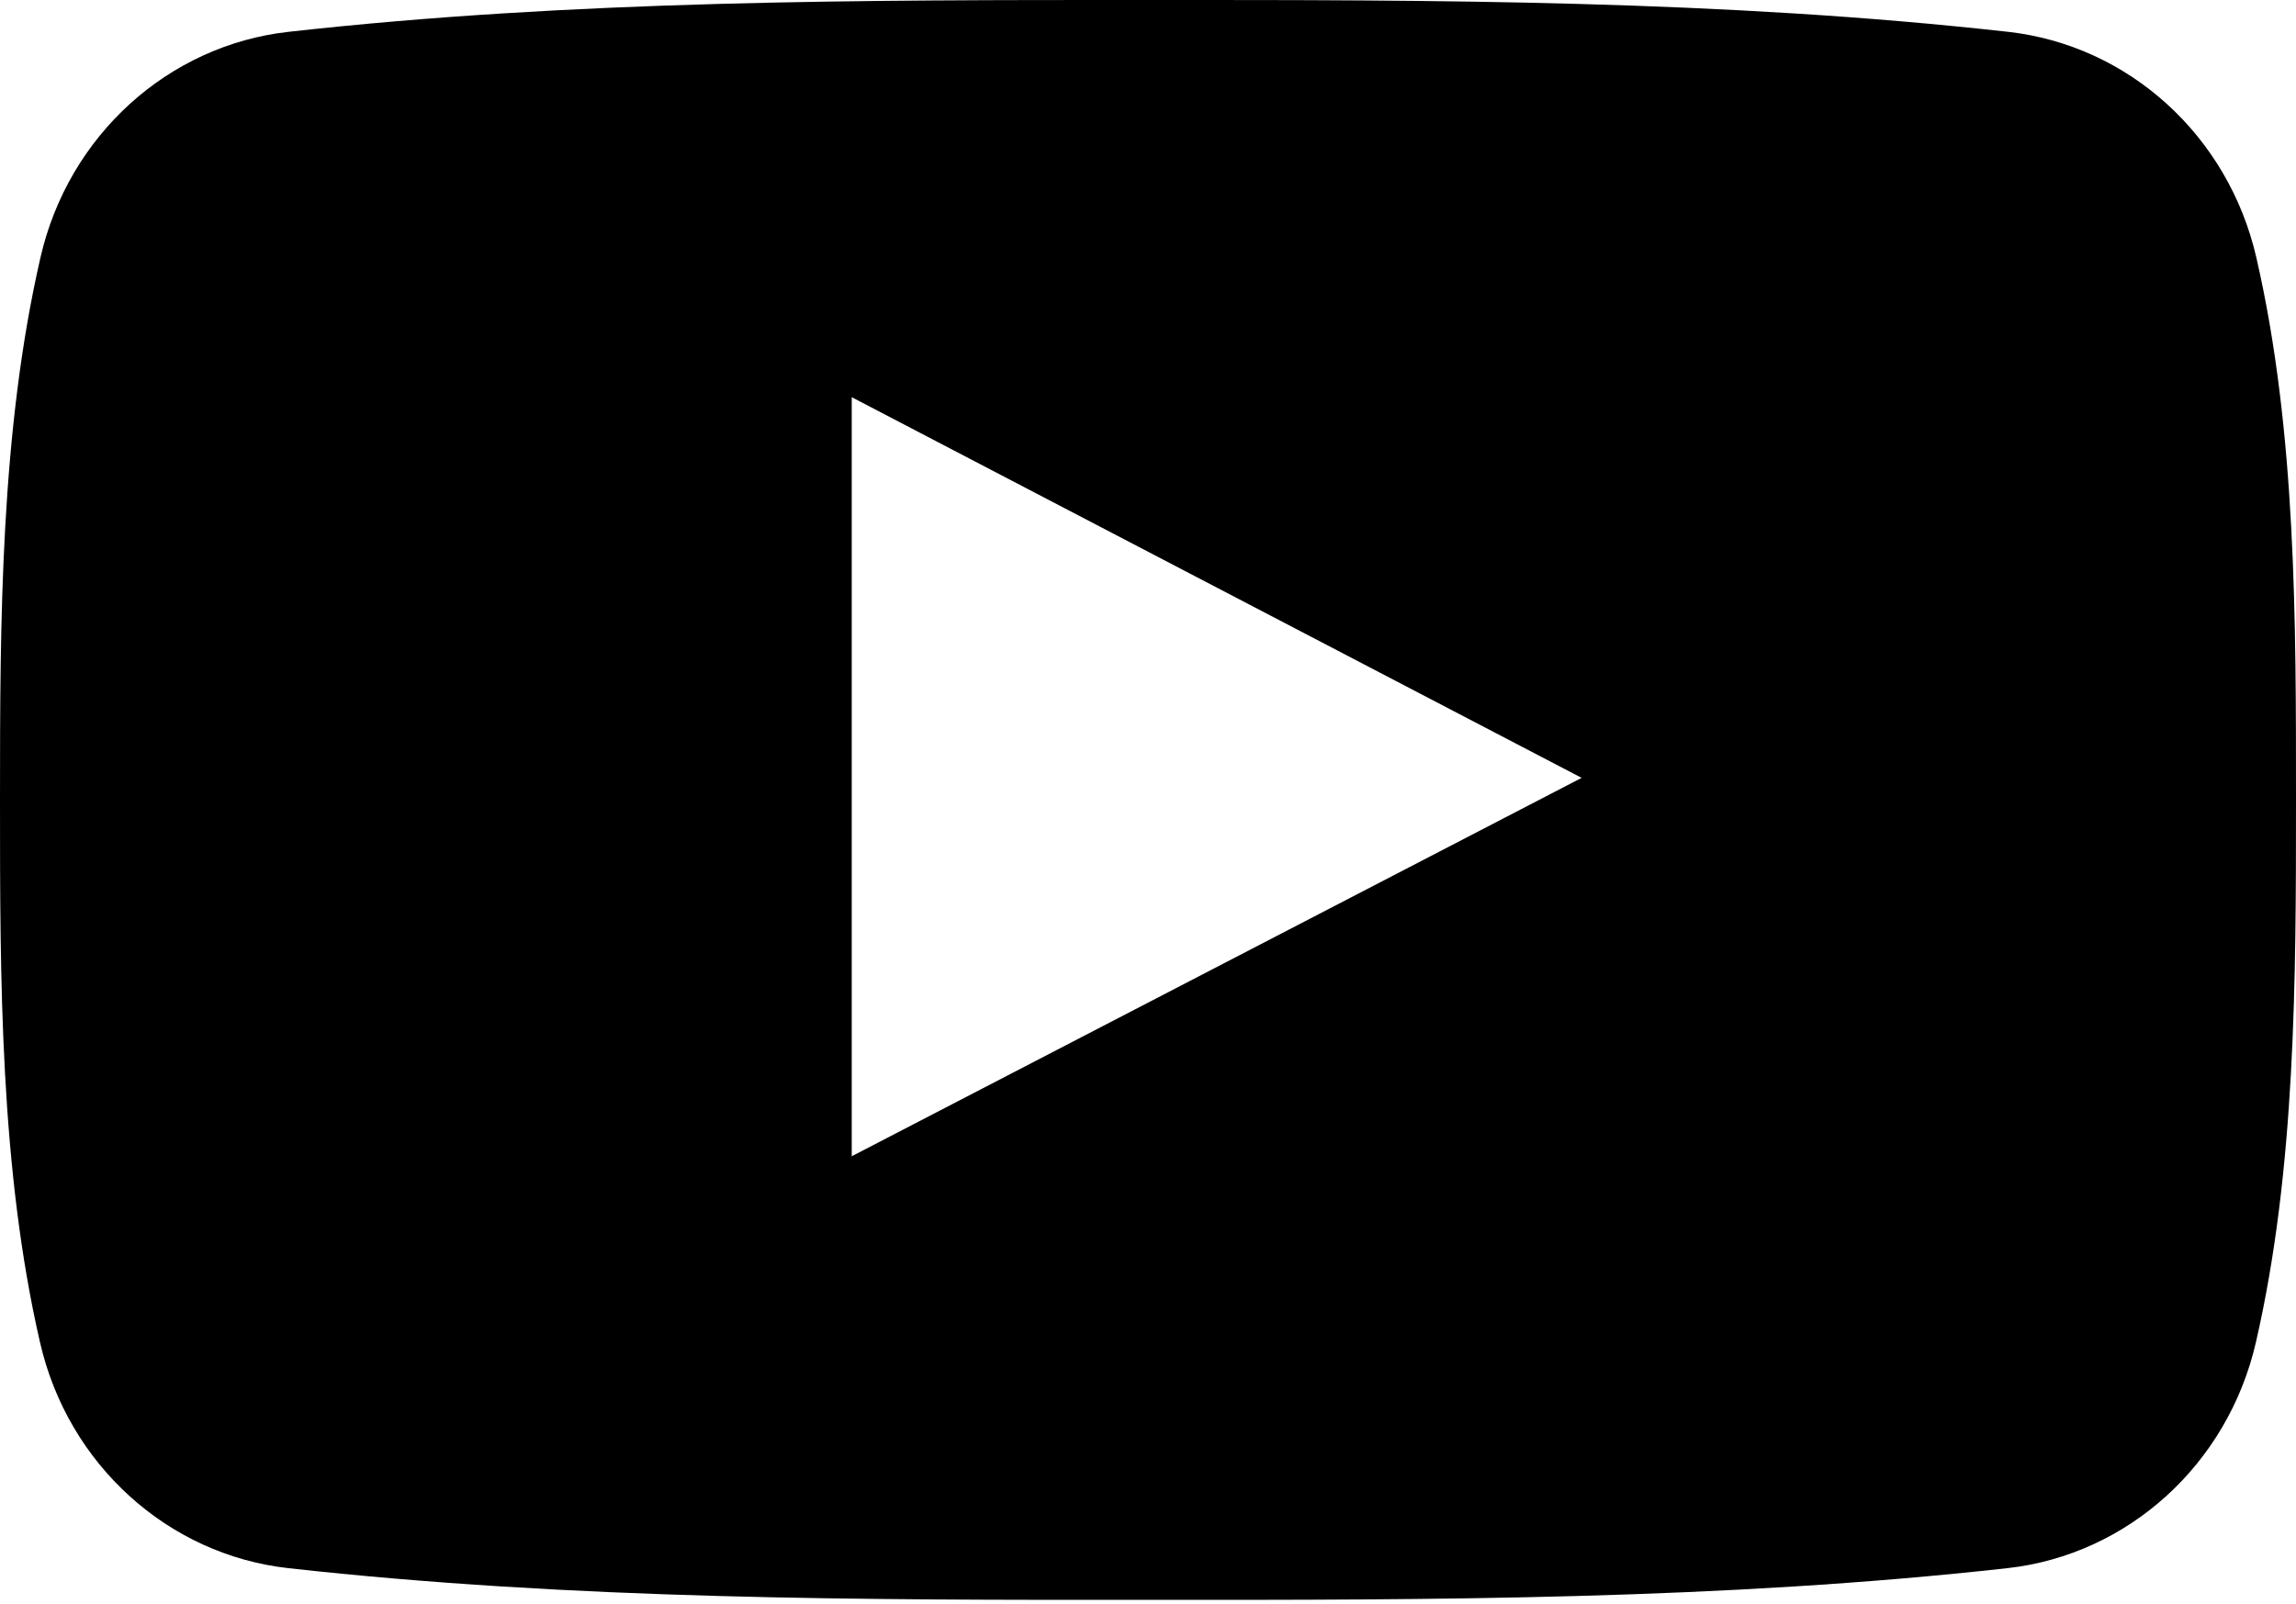
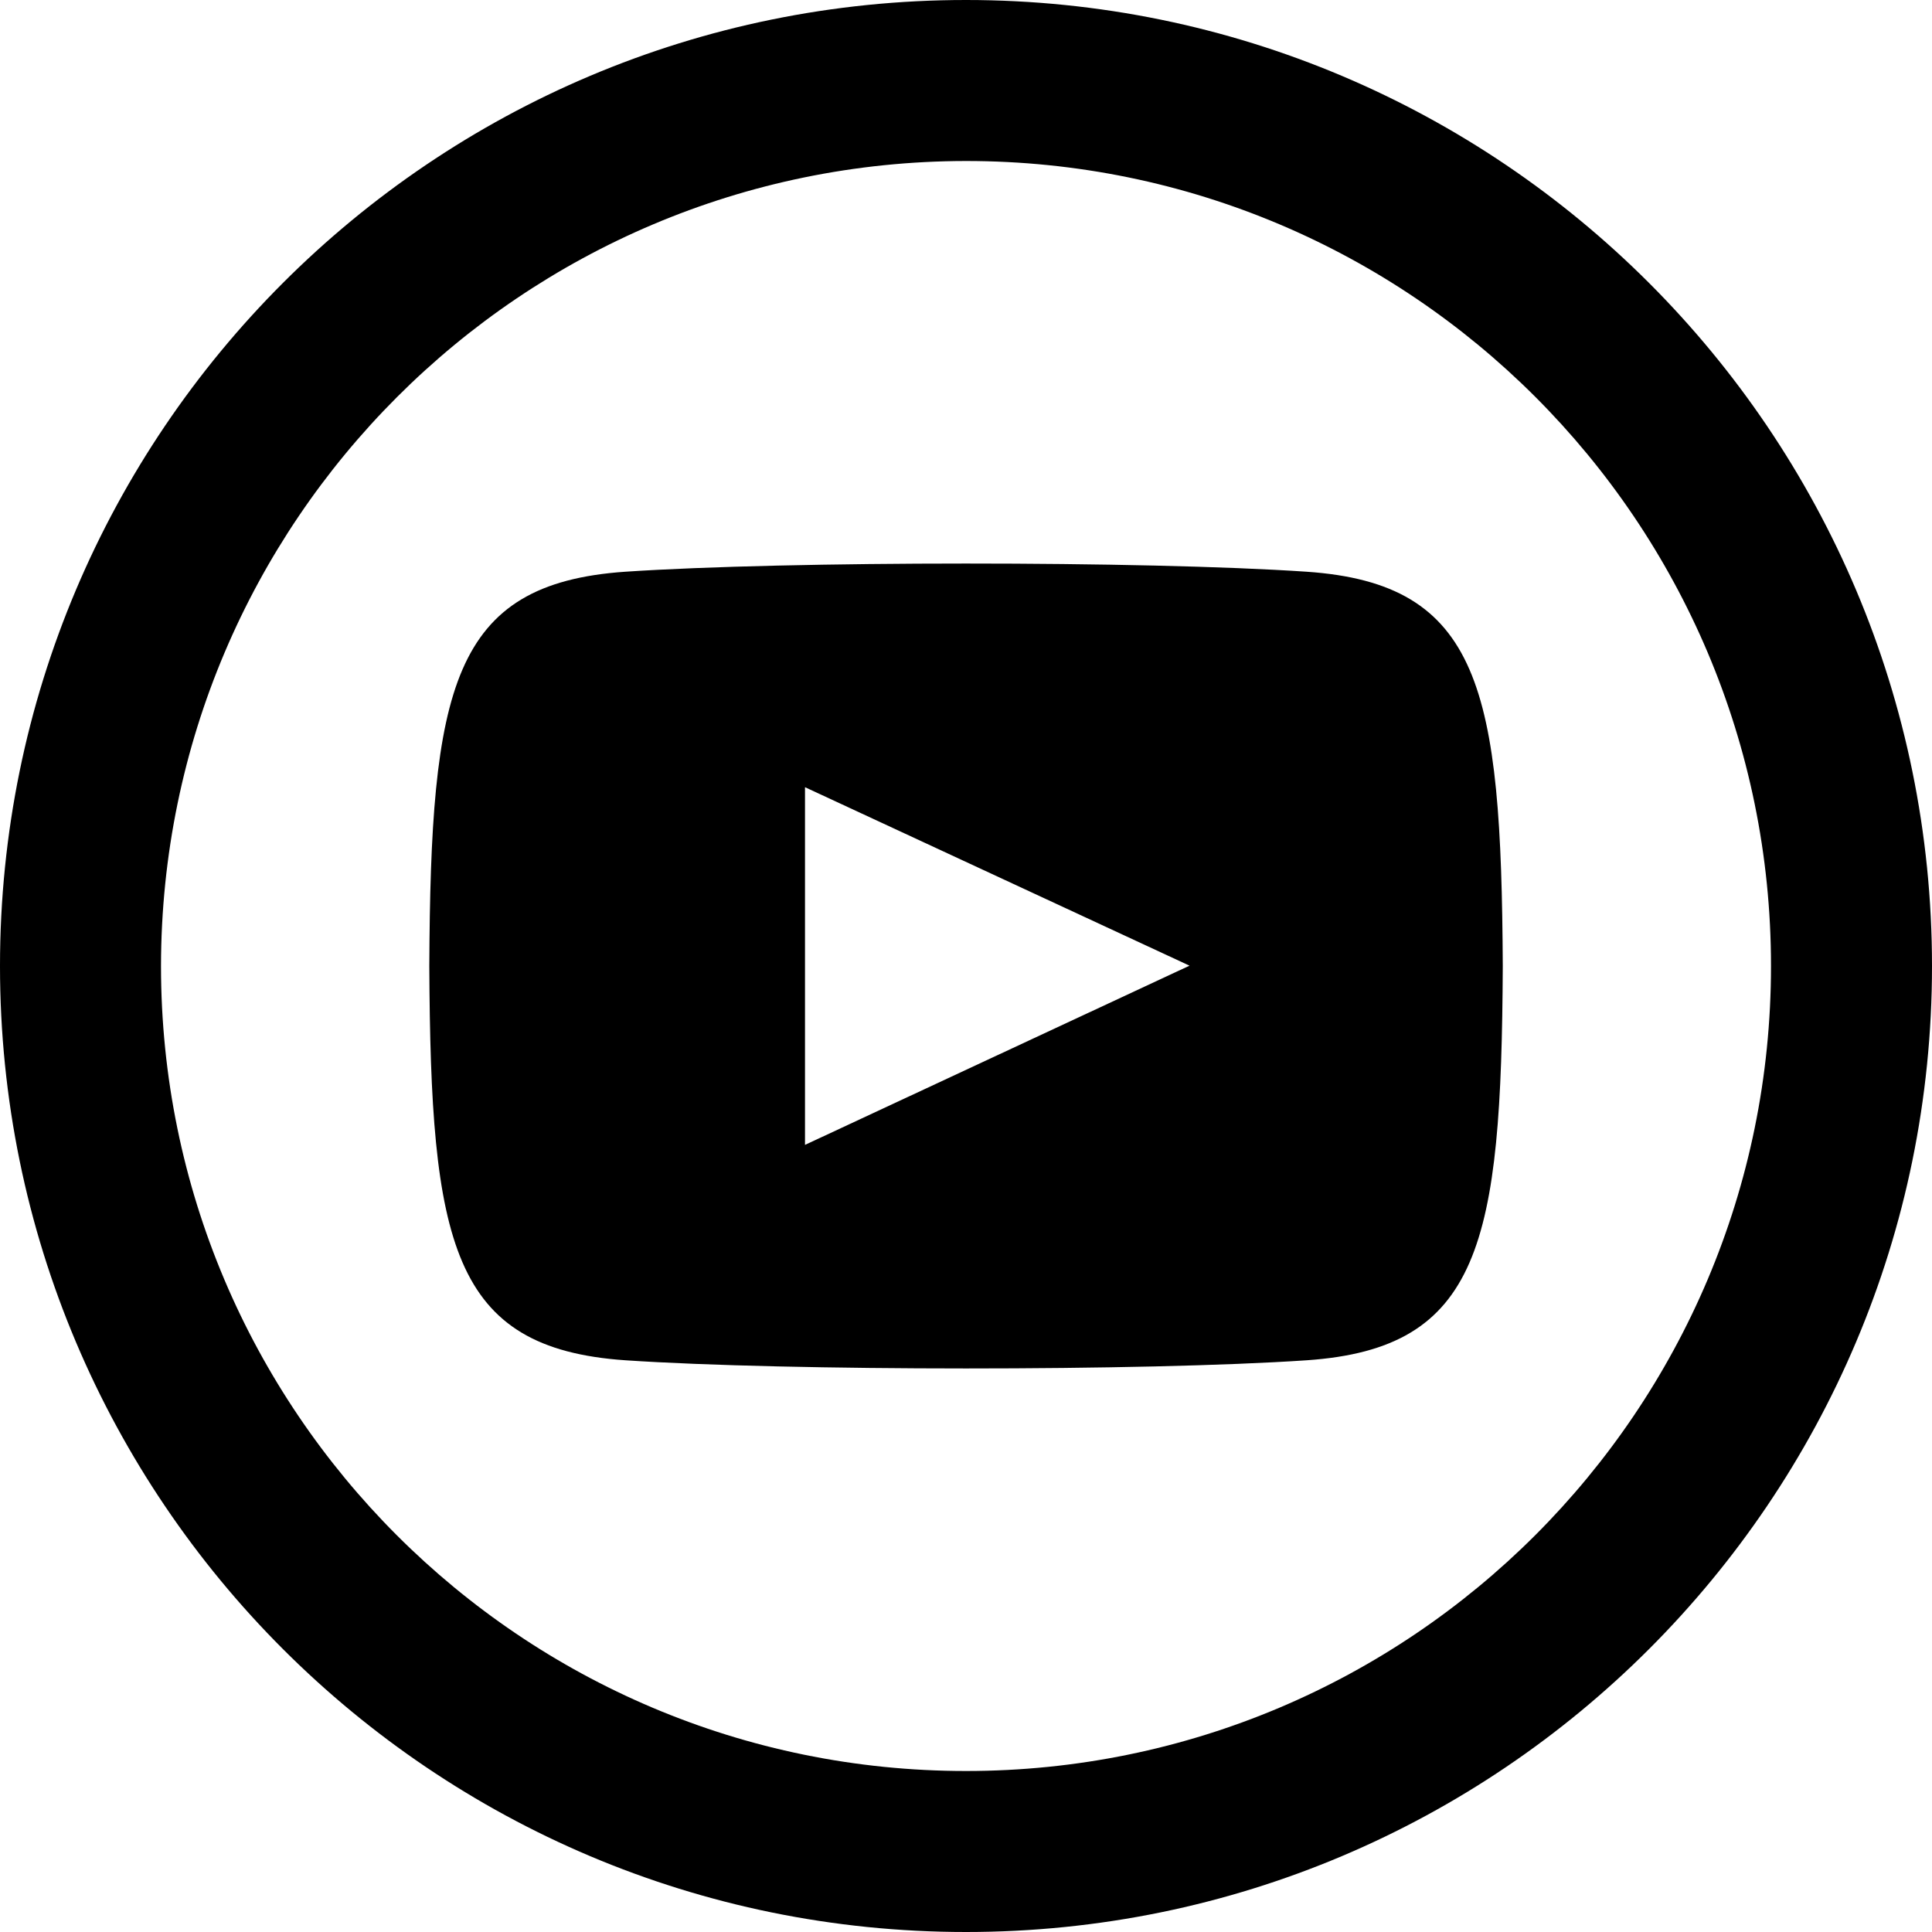
- <svg xmlns="http://www.w3.org/2000/svg" width="100%" height="100%" viewBox="0 0 315 220" version="1.1" xml:space="preserve" style="fill-rule:evenodd;clip-rule:evenodd;stroke-linejoin:round;stroke-miterlimit:1.414;">
-   <g transform="matrix(1,0,0,1,0,0.0094)">
-     <path d="M39.535,215.191C78.594,219.542 118.121,219.57 157.484,219.542C196.859,219.57 236.395,219.542 275.438,215.191C291.93,213.347 305.633,200.98 309.492,184.23C314.984,160.382 315,134.328 315,109.765C315,85.207 315.051,59.164 309.555,35.316C305.695,18.55 291.996,6.199 275.496,4.359C236.441,-0.008 196.906,-0.024 157.551,-0.008C118.188,-0.024 78.641,-0.008 39.578,4.359C23.102,6.199 9.398,18.55 5.555,35.316C0.066,59.164 0,85.207 0,109.769C0,134.331 0,160.382 5.496,184.23C9.336,200.98 23.039,213.347 39.535,215.191ZM116.855,54.499C150.23,71.914 183.395,89.207 216.992,106.738C183.492,124.105 150.324,141.312 116.855,158.667L116.855,54.499Z" style="fill-rule:nonzero;" />
-   </g>
+ <svg xmlns="http://www.w3.org/2000/svg" width="46.452" height="46.452" viewBox="0 0 46.452 46.452">
+   <defs>
+     <style />
+   </defs>
+   <path class="a" d="M31.413,13.746c-3.875-.263-12.507-.261-16.376,0-4.19.286-4.682,2.818-4.715,9.48.033,6.65.523,9.194,4.717,9.48,3.869.261,12.5.263,16.376,0,4.19-.286,4.684-2.82,4.717-9.48-.035-6.65-.525-9.194-4.719-9.48ZM19.355,27.527v-8.6L28.6,23.218ZM23.226,3.871A19.355,19.355,0,1,1,3.871,23.226,19.377,19.377,0,0,1,23.226,3.871Zm0-3.871A23.226,23.226,0,1,0,46.452,23.226,23.227,23.227,0,0,0,23.226,0Z" />
</svg>
